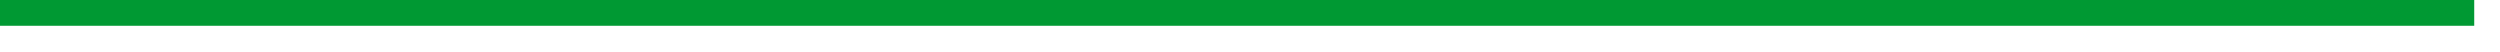
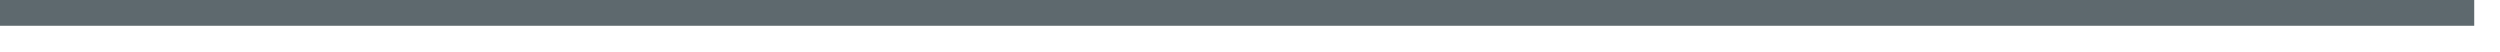
<svg xmlns="http://www.w3.org/2000/svg" version="1.1" width="97px" height="2px">
-   <g transform="matrix(1 0 0 1 -1412 -439 )">
-     <path d="M 1412 439.5  L 1508 439.5  " stroke-width="1" stroke="#009933" fill="none" />
+   <g transform="matrix(1 0 0 1 -1153 -266 )">
+     <path d="M 1153 266.5  L 1249 266.5  " stroke-width="1" stroke="#5e696e" fill="none" />
  </g>
</svg>
